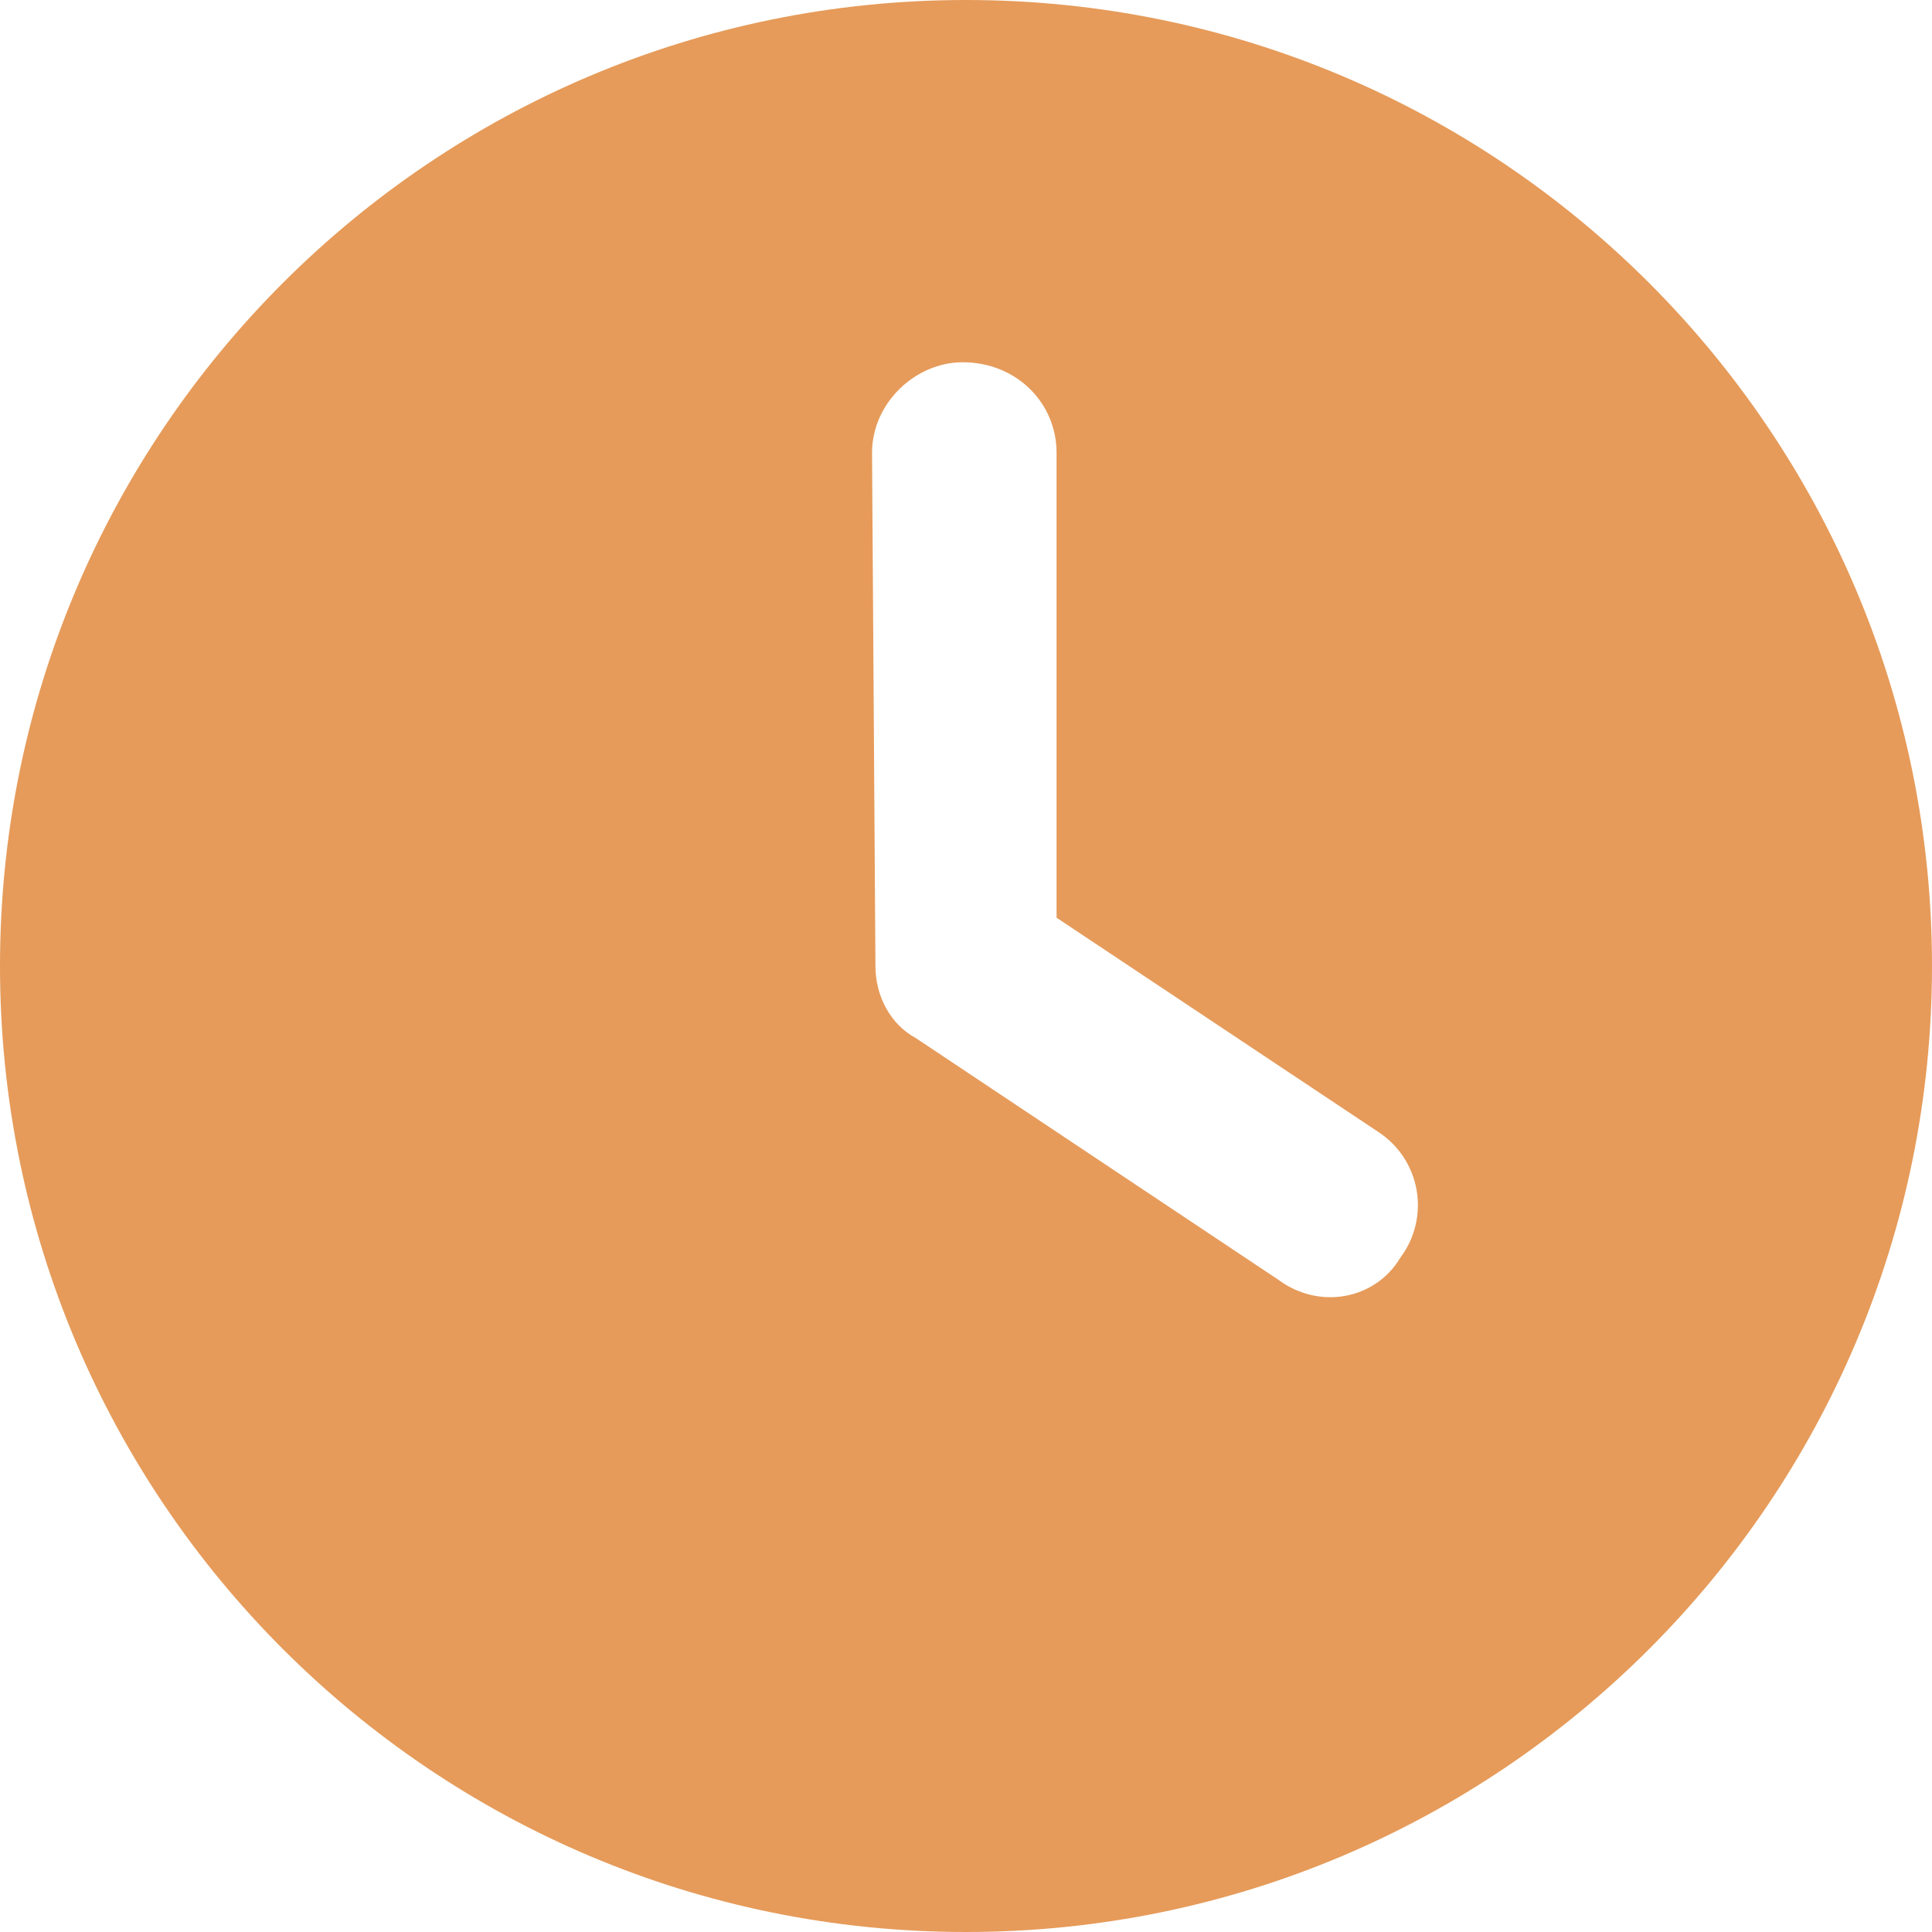
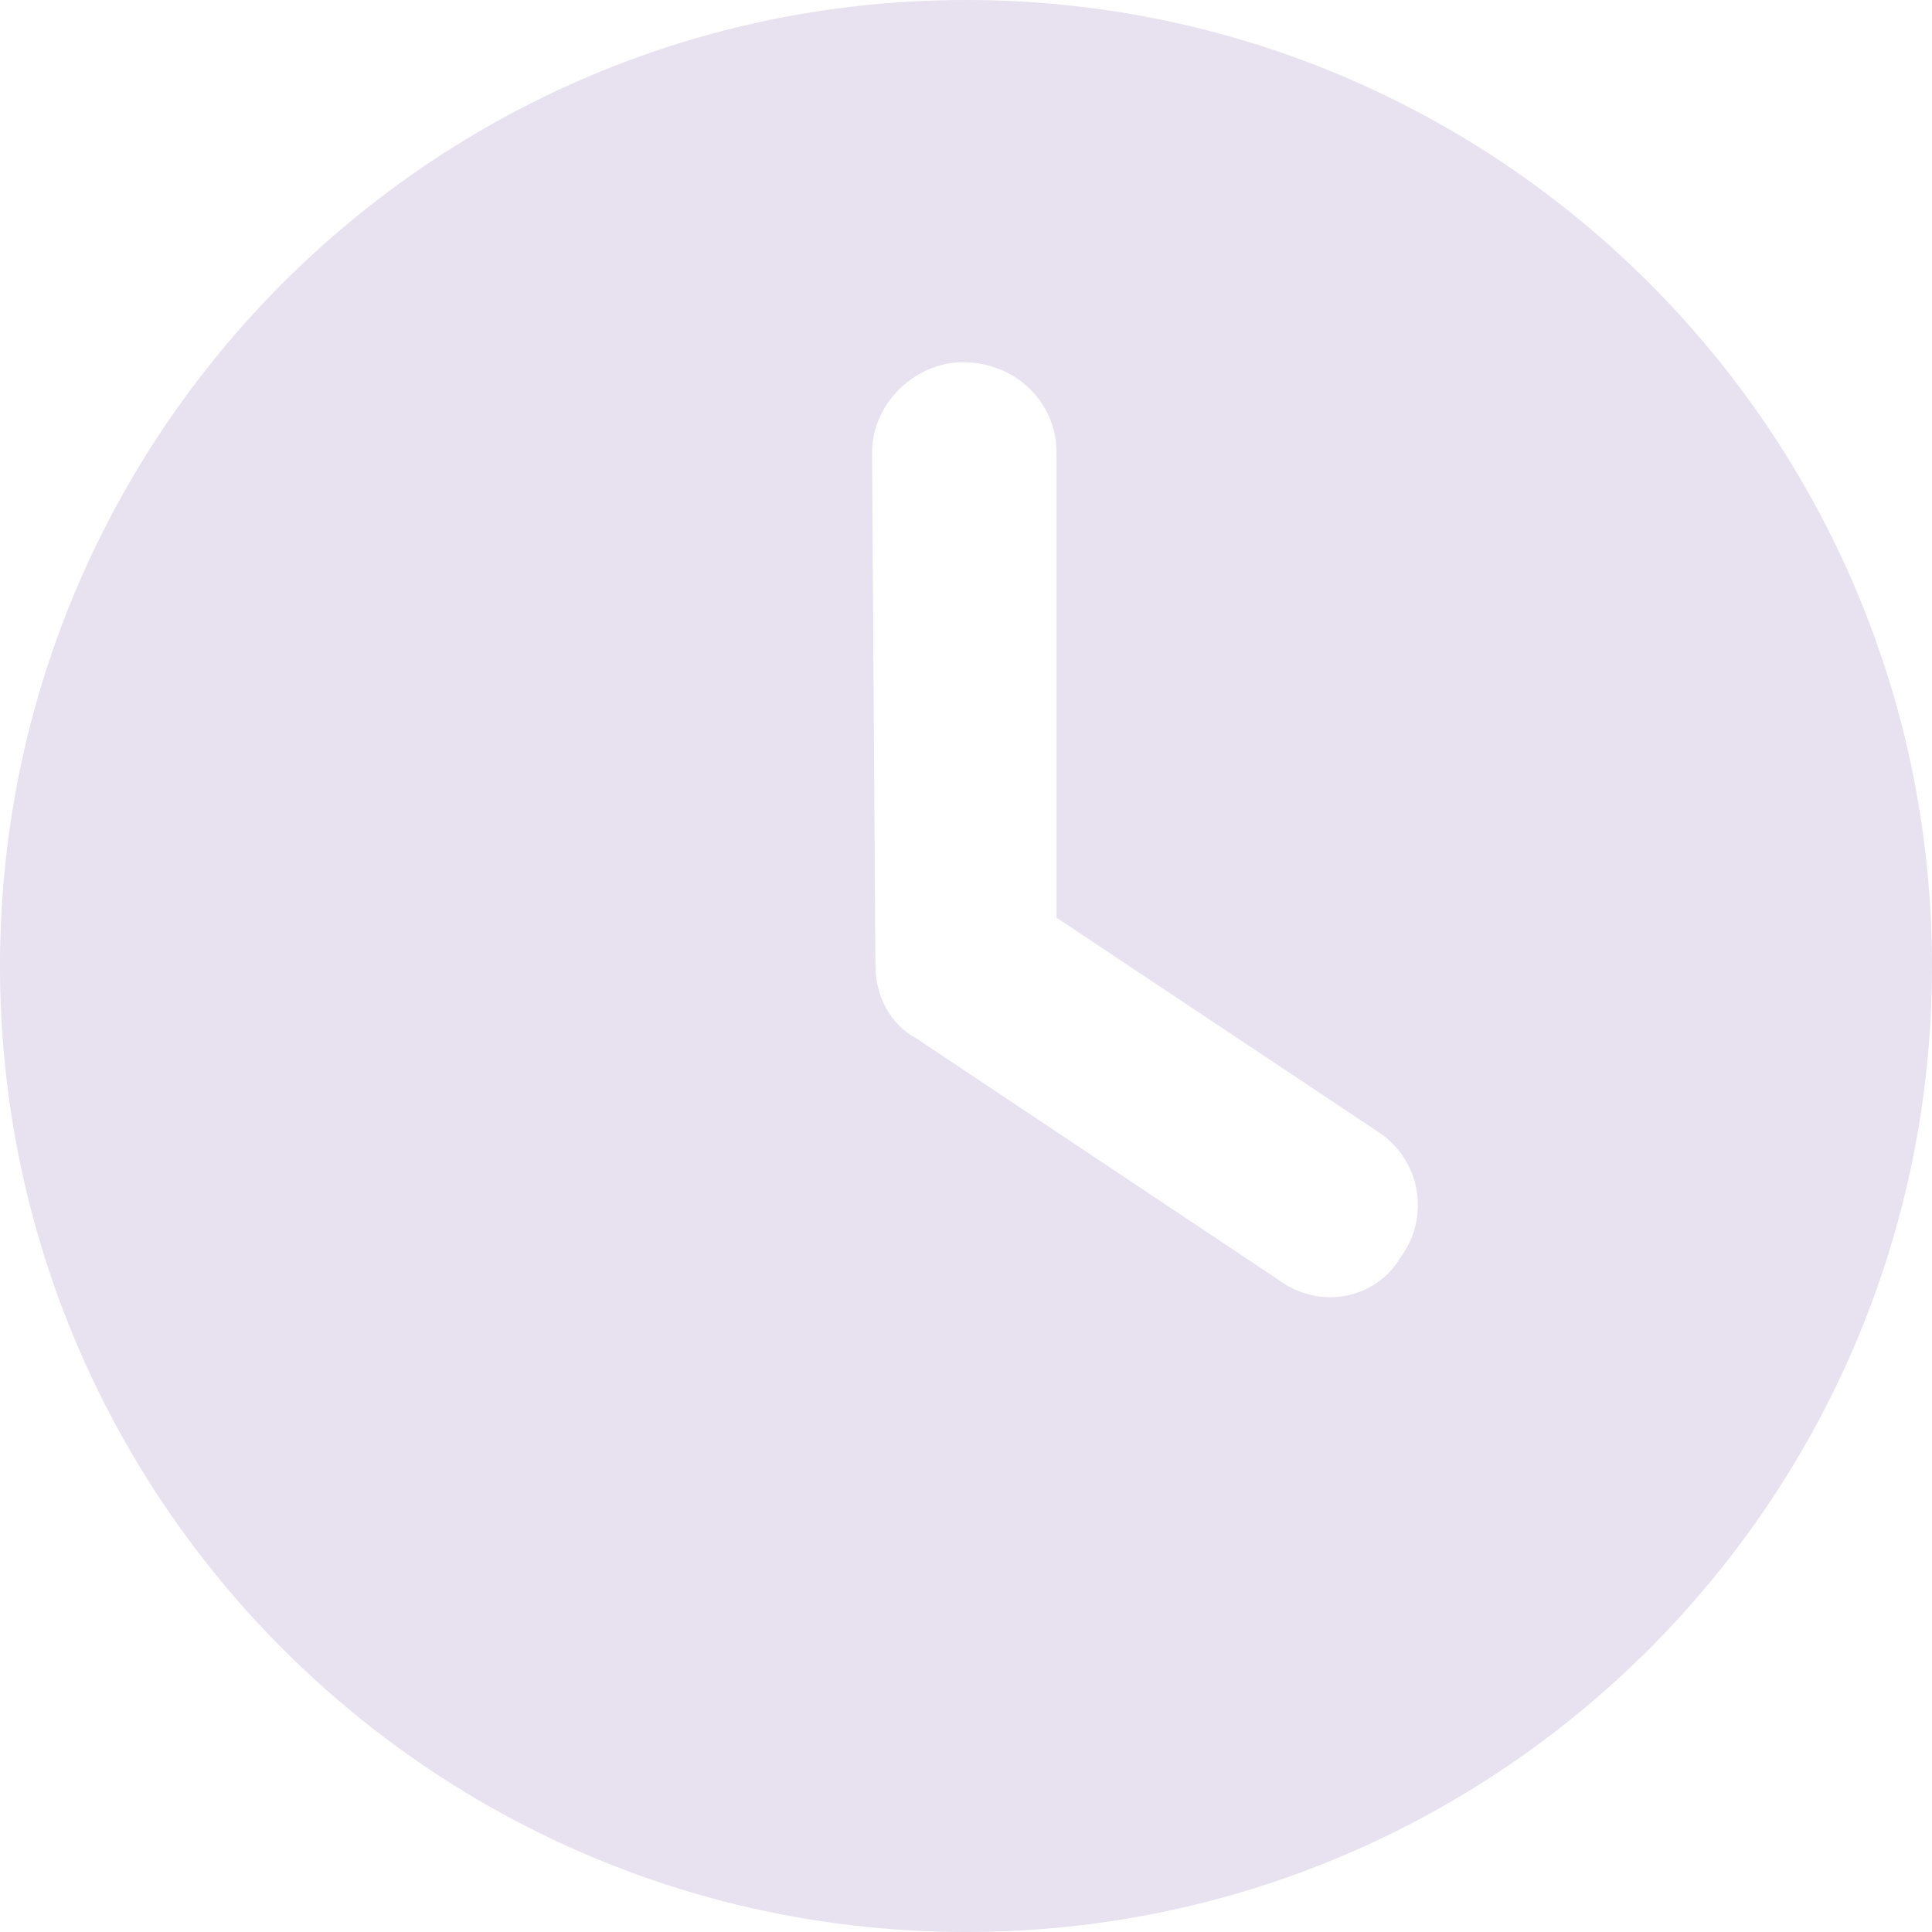
<svg xmlns="http://www.w3.org/2000/svg" width="512" height="512" viewBox="0 0 512 512">
-   <path d="M256,512C114.6,512,0,397.4,0,256S114.6,0,256,0,512,114.6,512,256,397.4,512,256,512ZM232,256c0,8,4,15.5,10.7,19.1l96,64c11,8.2,25.9,5.2,32.4-5.8a23.159,23.159,0,0,0-5.8-33.3L280,243.2V120c0-13.3-10.7-24-24.9-24-12.4,0-24,10.7-24,24Z" fill="#e69b5a" />
+   <path d="M256,512C114.6,512,0,397.4,0,256S114.6,0,256,0,512,114.6,512,256,397.4,512,256,512ZM232,256c0,8,4,15.5,10.7,19.1l96,64c11,8.2,25.9,5.2,32.4-5.8a23.159,23.159,0,0,0-5.8-33.3L280,243.2V120c0-13.3-10.7-24-24.9-24-12.4,0-24,10.7-24,24Z" fill="#e8e1f0" />
</svg>
